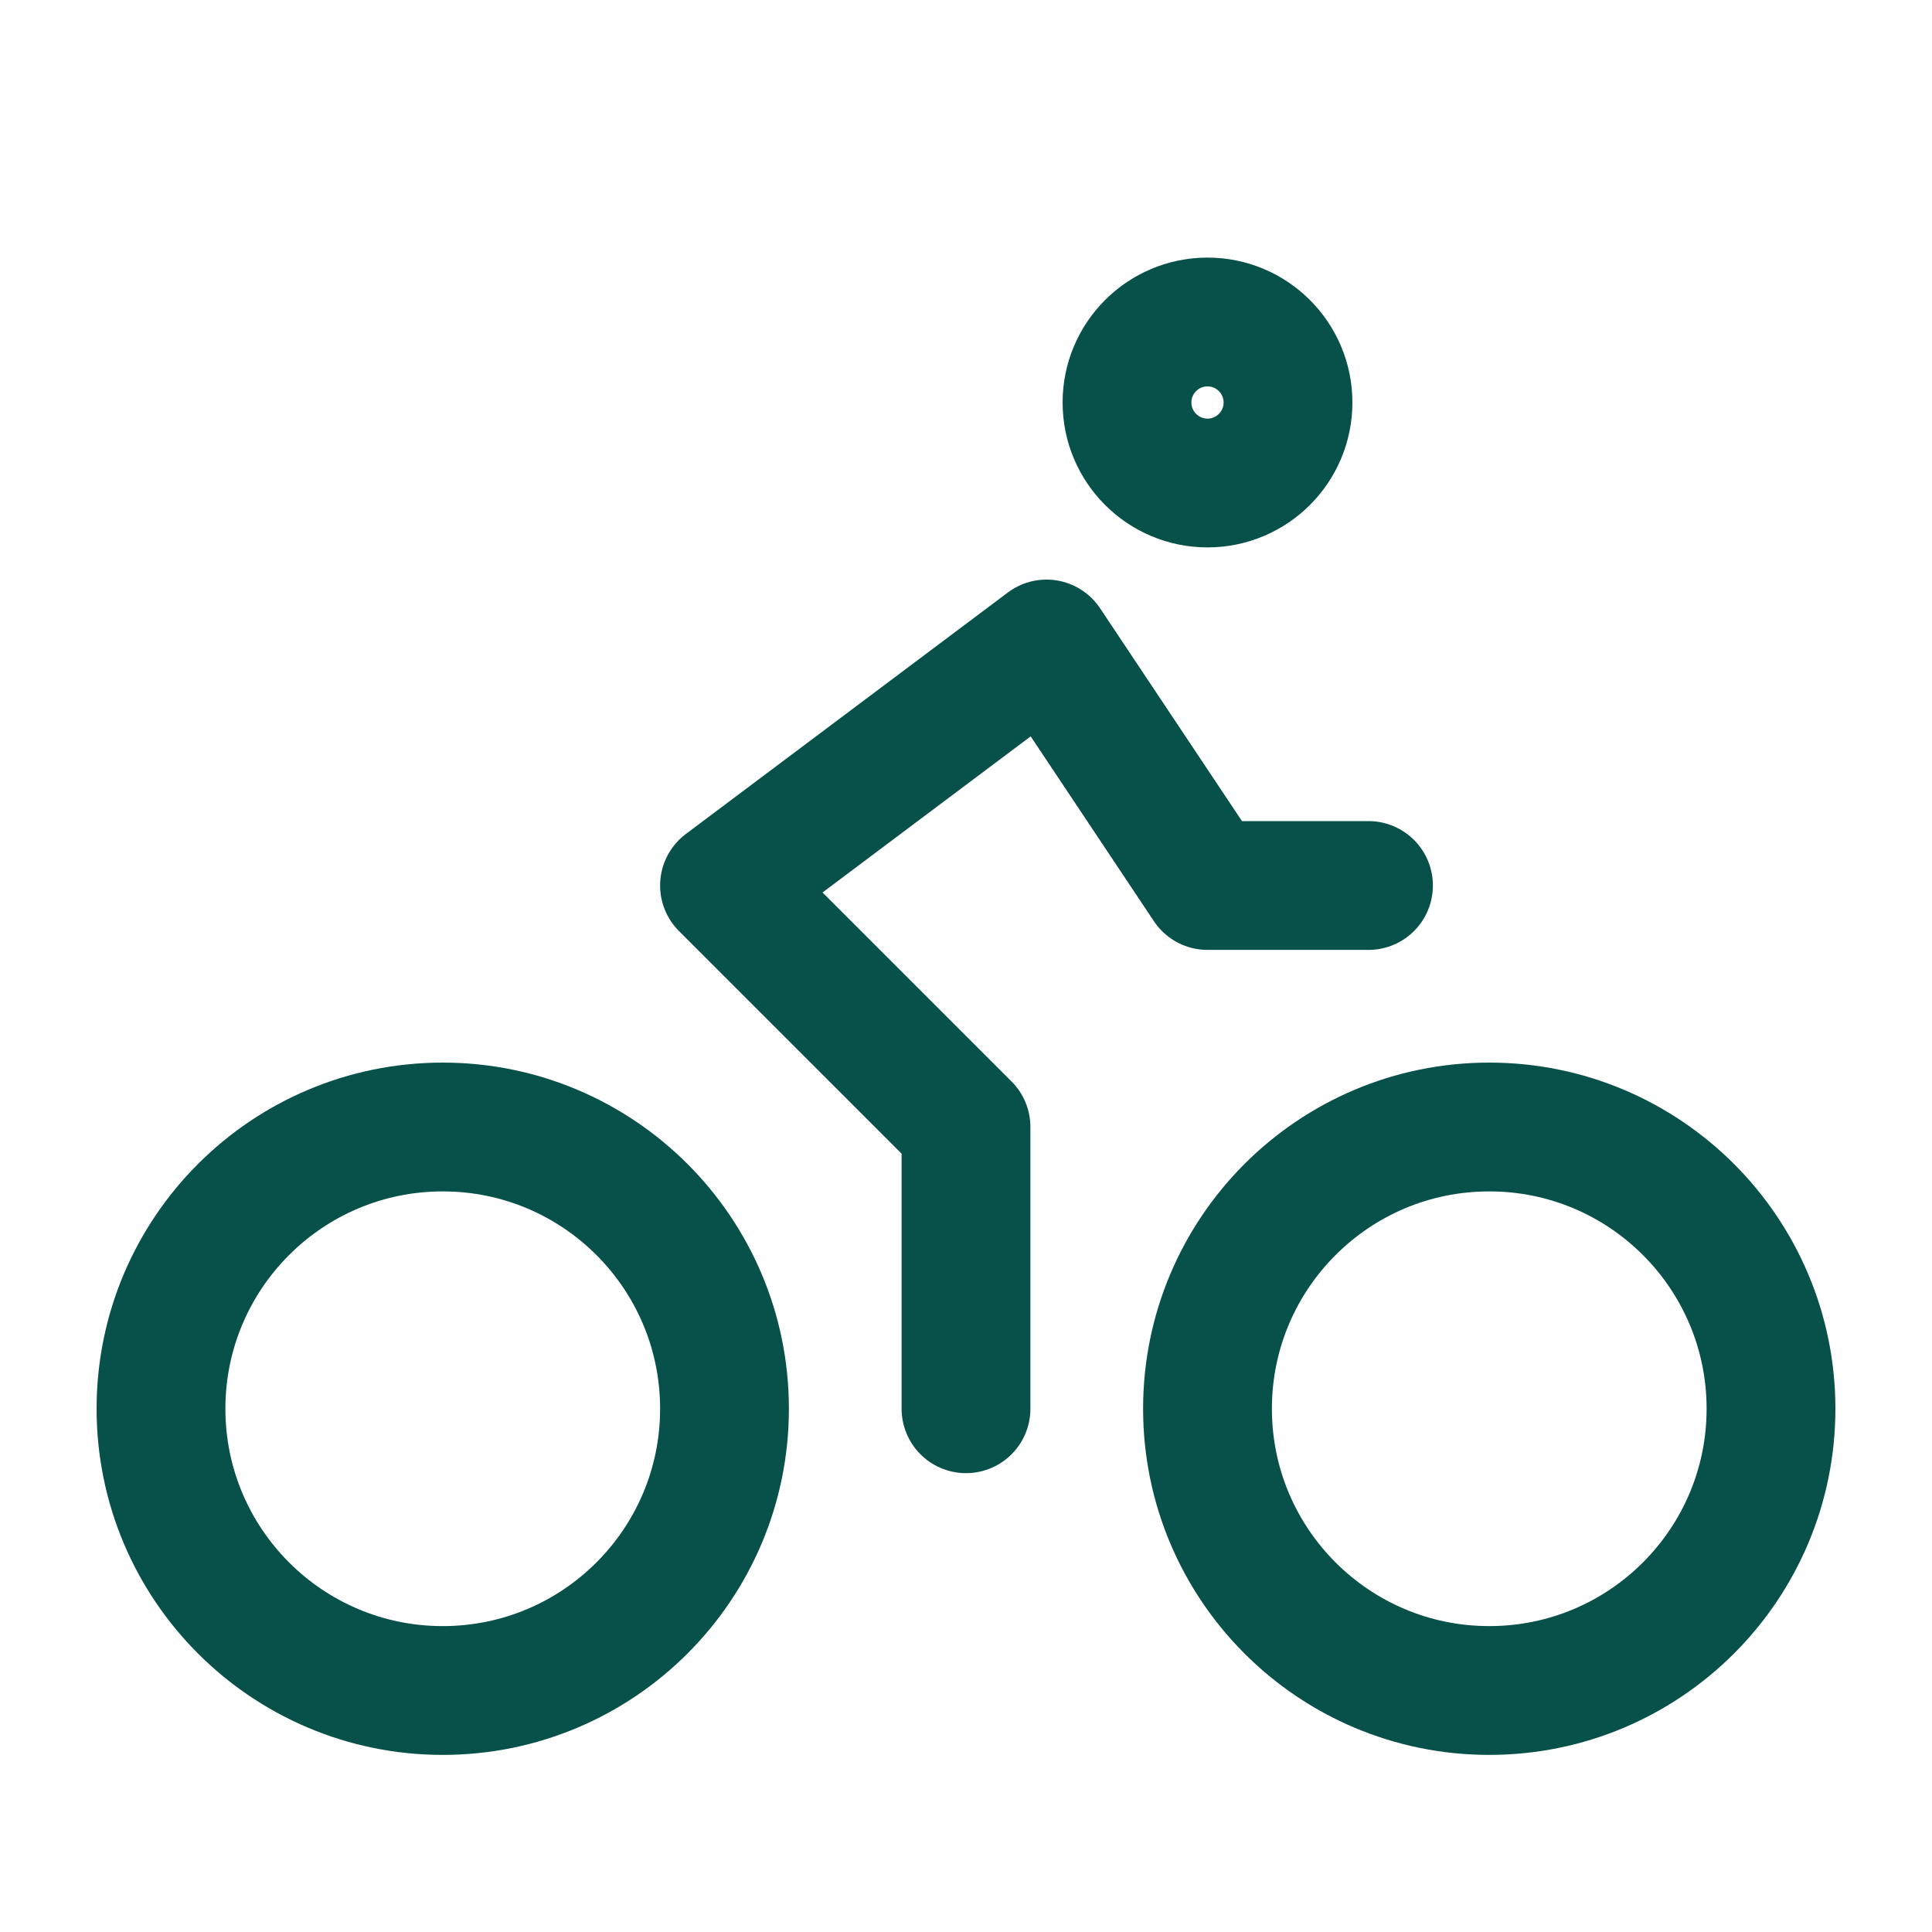
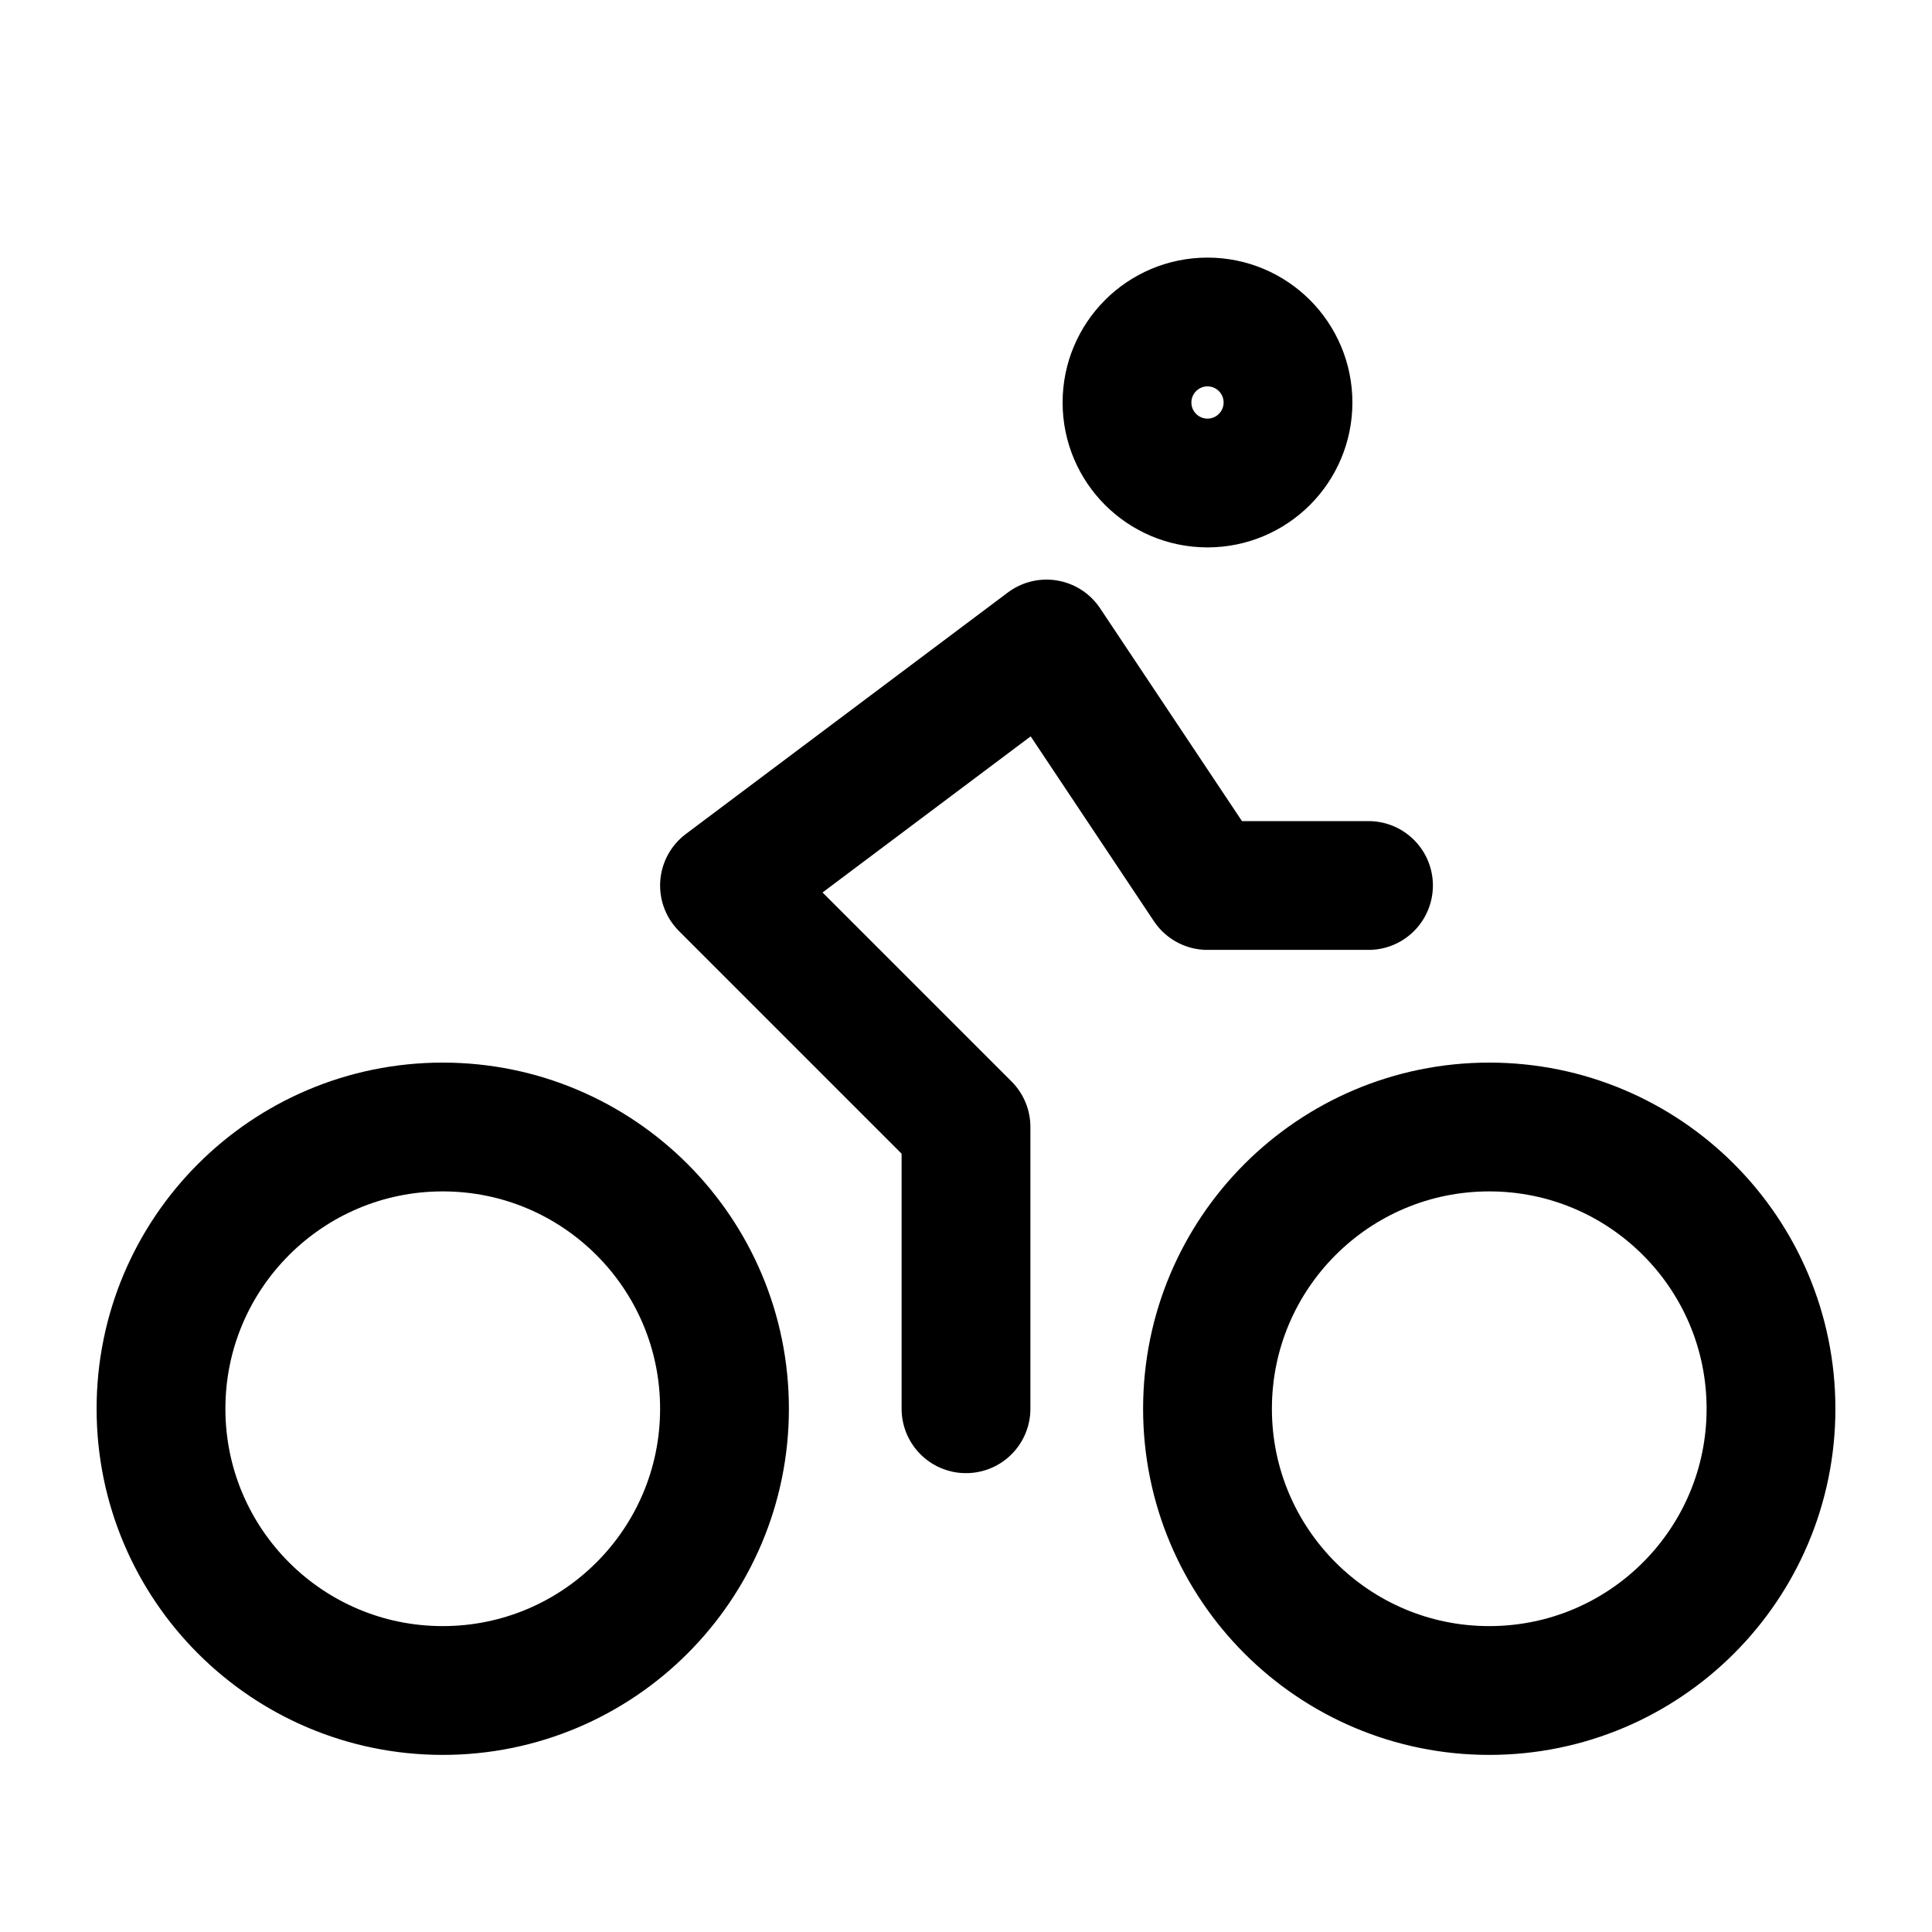
- <svg xmlns="http://www.w3.org/2000/svg" width="24" height="24" viewBox="0 0 24 24" fill="none">
-   <g>
-     <path d="M18.5 21C20.433 21 22 19.433 22 17.5C22 15.567 20.433 14 18.5 14C16.567 14 15 15.567 15 17.5C15 19.433 16.567 21 18.5 21Z" stroke="#07514A" stroke-width="1.6" stroke-linecap="round" stroke-linejoin="round" />
-     <path d="M5.5 21C7.433 21 9 19.433 9 17.5C9 15.567 7.433 14 5.5 14C3.567 14 2 15.567 2 17.5C2 19.433 3.567 21 5.5 21Z" stroke="#07514A" stroke-width="1.6" stroke-linecap="round" stroke-linejoin="round" />
-     <path d="M15 6C15.552 6 16 5.552 16 5C16 4.448 15.552 4 15 4C14.448 4 14 4.448 14 5C14 5.552 14.448 6 15 6Z" stroke="#07514A" stroke-width="1.6" stroke-linecap="round" stroke-linejoin="round" />
-     <path d="M12 17.5V14L9 11L13 8L15 11H17" stroke="#07514A" stroke-width="1.6" stroke-linecap="round" stroke-linejoin="round" />
-   </g>
+ <svg xmlns="http://www.w3.org/2000/svg" width="24" height="24" fill="none" viewBox="0 0 24 24">
+   <path stroke="currentColor" stroke-linecap="round" stroke-linejoin="round" stroke-width="1.6" d="M18.5 21a3.5 3.5 0 1 0 0-7 3.5 3.5 0 0 0 0 7m-13 0a3.5 3.5 0 1 0 0-7 3.5 3.5 0 0 0 0 7M15 6a1 1 0 1 0 0-2 1 1 0 0 0 0 2m-3 11.5V14l-3-3 4-3 2 3h2" />
</svg>
